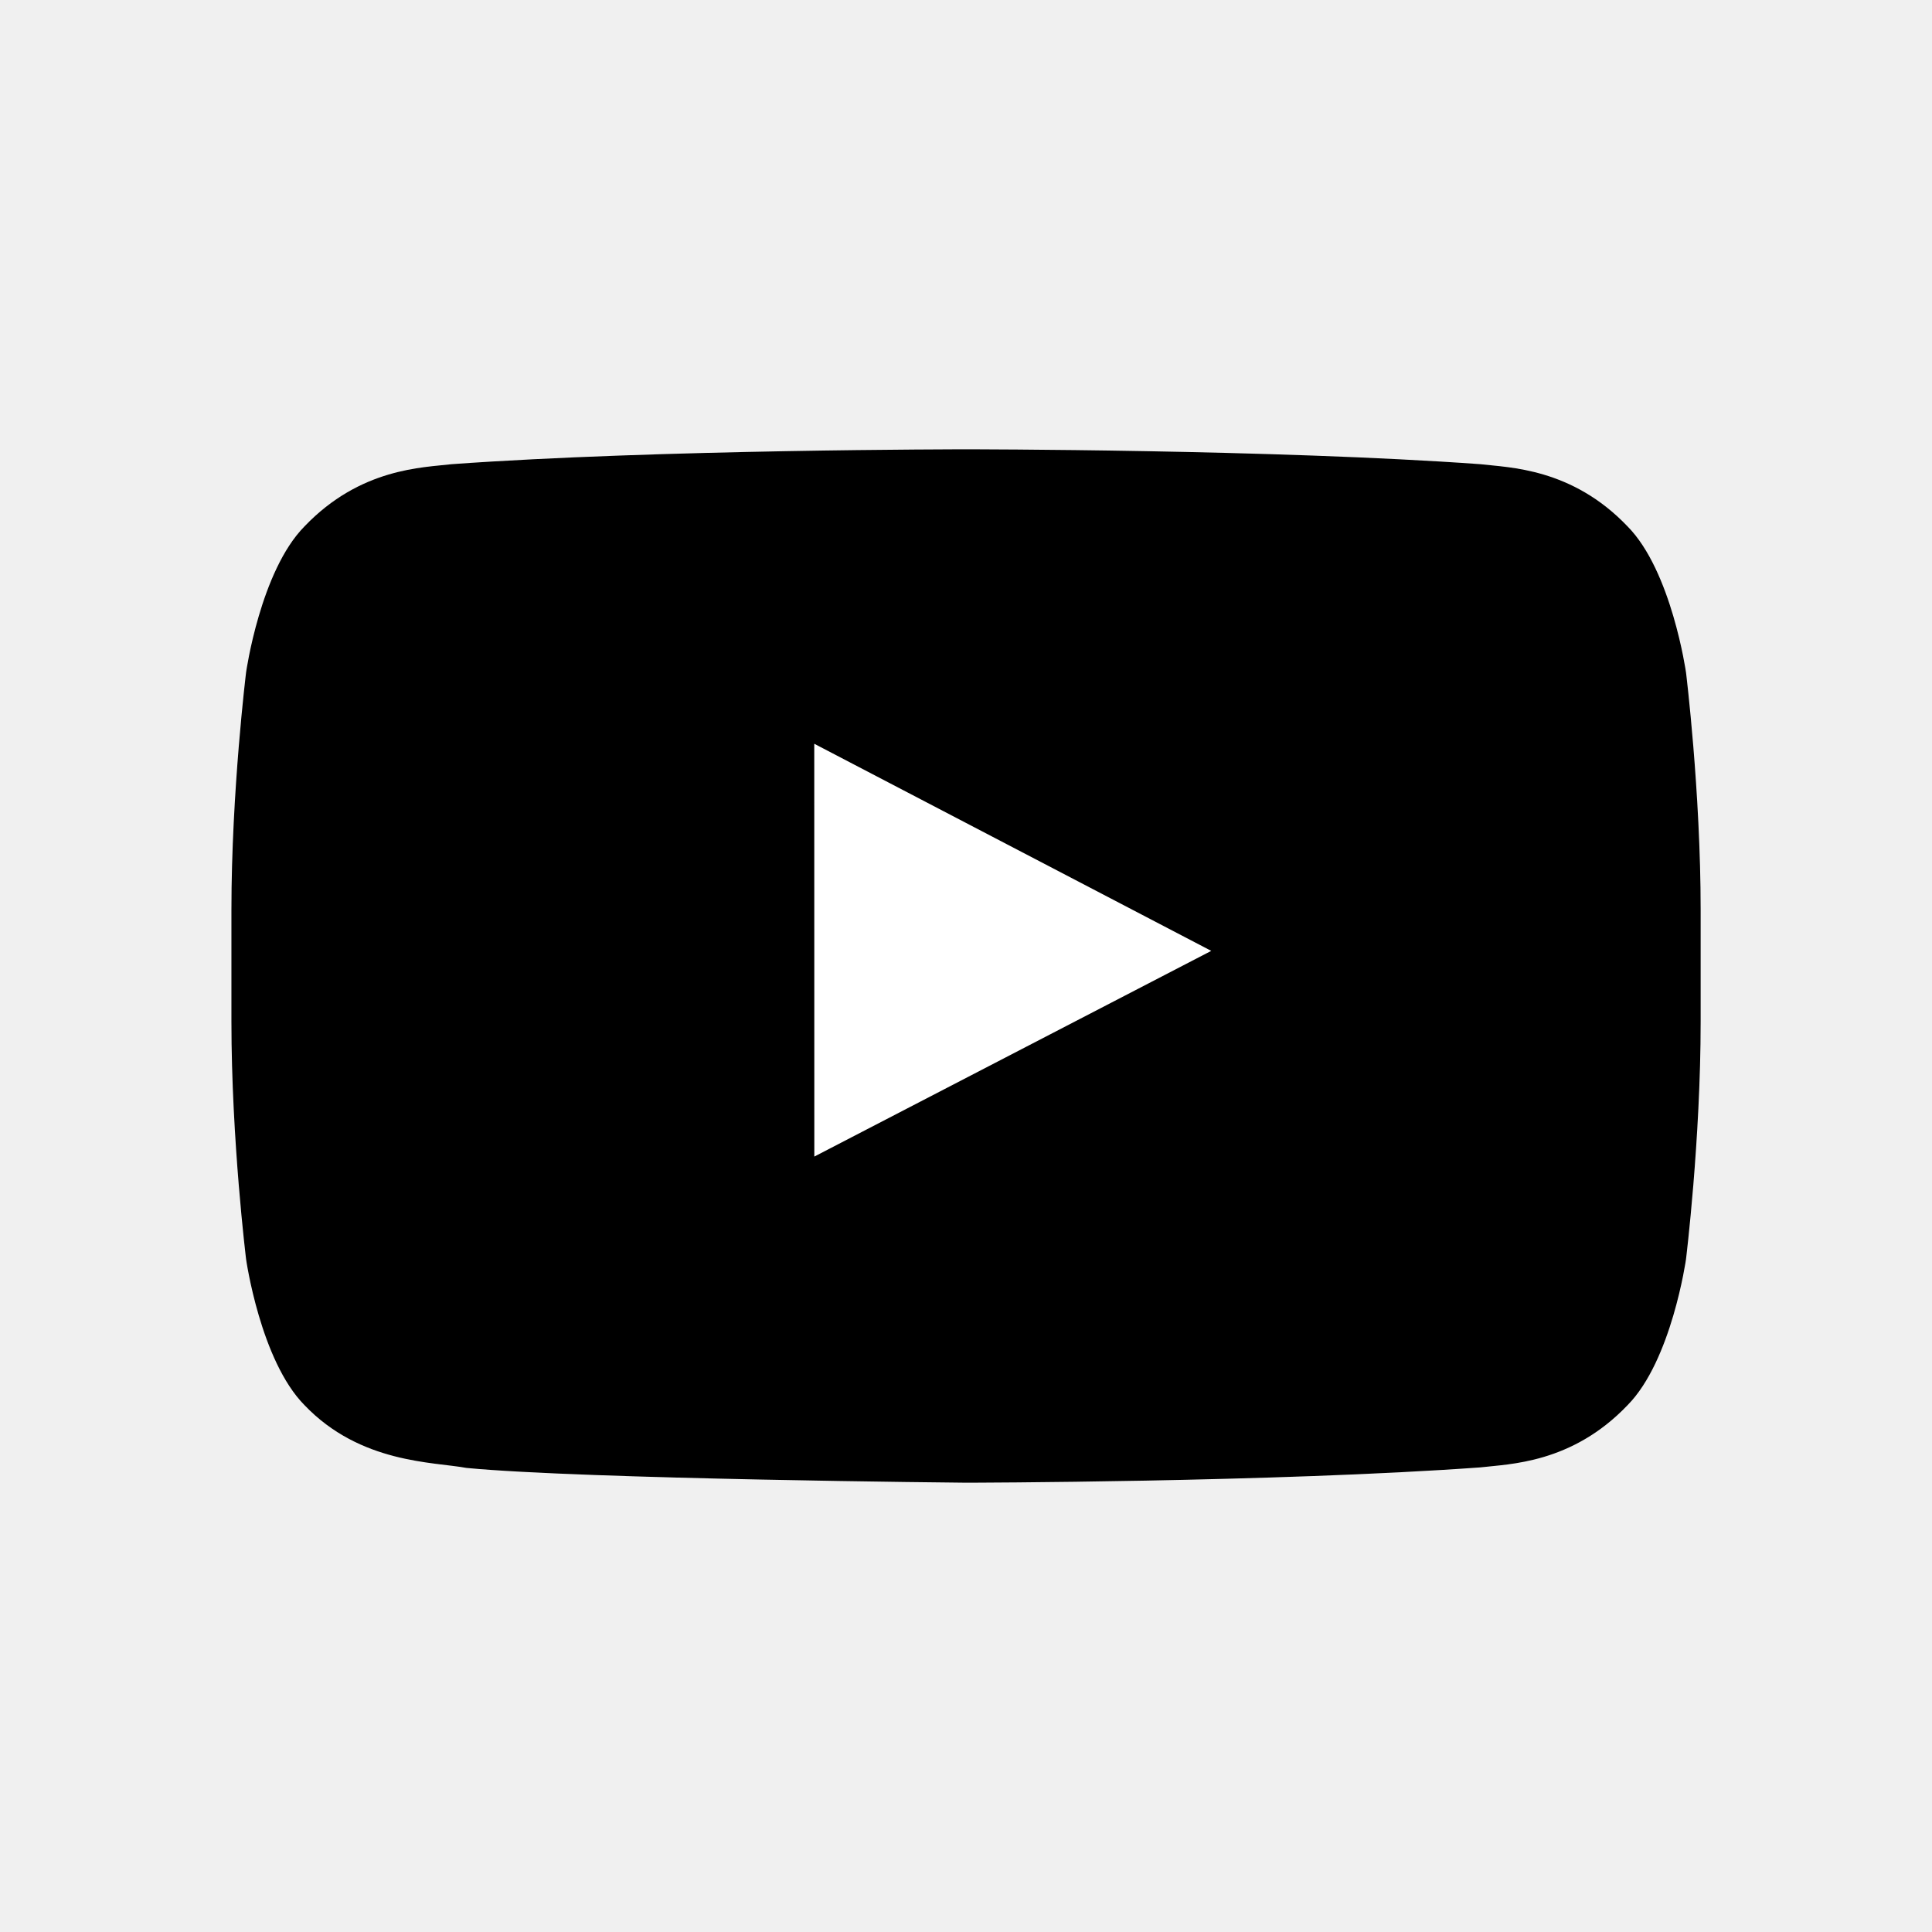
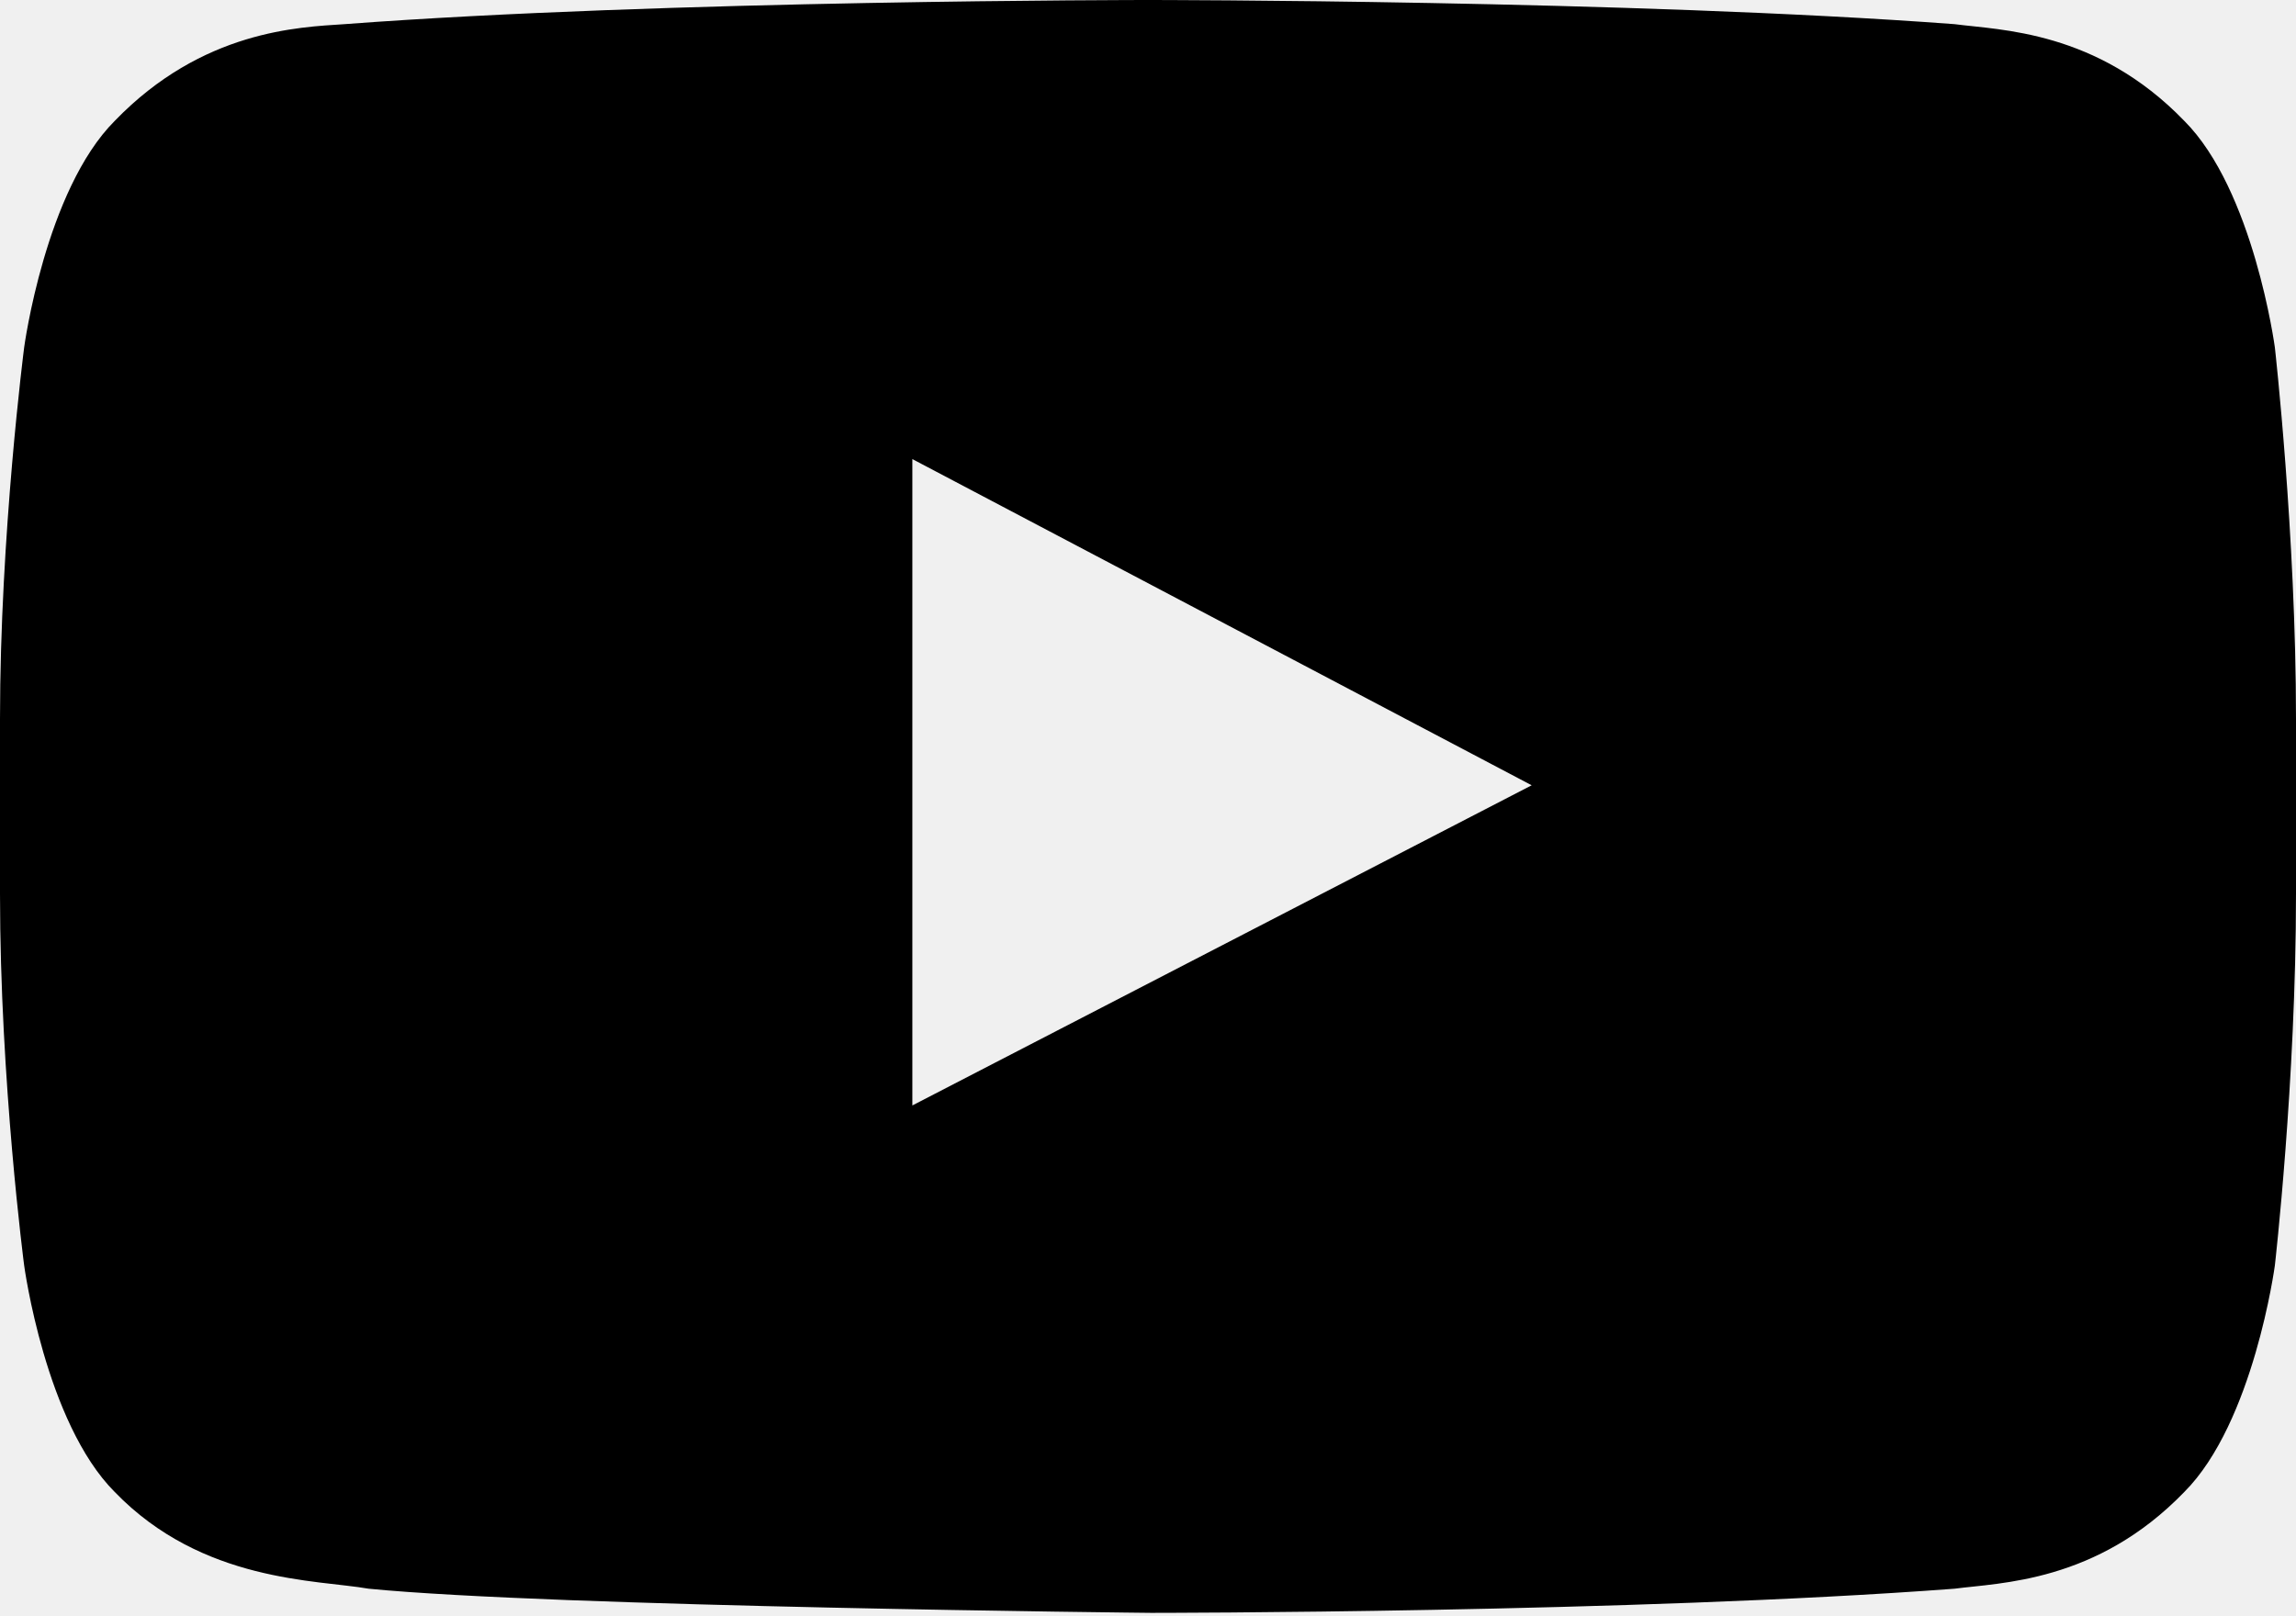
- <svg xmlns="http://www.w3.org/2000/svg" height="100" width="100" version="1.1" viewBox="0 0 100 100">
+ <svg xmlns="http://www.w3.org/2000/svg" version="1.1" id="Capa_1" x="0px" y="0px" viewBox="0 0 76 53.5" style="enable-background:new 0 0 76 53.5;" xml:space="preserve">
  <g>
-     <path style="fill:#ffffff" d="m87.266 34.795s-0.744-5.241-3.024-7.549c-2.891-3.029-6.133-3.043-7.619-3.22-10.642-0.77-26.605-0.77-26.605-0.77h-0.034s-15.963 0-26.605 0.77c-1.486 0.177-4.727 0.192-7.619 3.22-2.281 2.308-3.022 7.549-3.022 7.549s-0.76 6.154-0.76 12.308v5.771c0 6.153 0.76 12.307 0.76 12.307s0.742 5.241 3.022 7.549c2.892 3.029 6.692 2.932 8.385 3.25 6.085 0.584 25.857 0.765 25.857 0.765s15.98-0.024 26.622-0.793c1.486-0.177 4.729-0.192 7.619-3.221 2.281-2.308 3.024-7.549 3.024-7.549s0.759-6.154 0.759-12.307v-5.771c0-6.154-0.759-12.308-0.759-12.308" />
-     <path style="fill:#000000" d="m42.149 59.864-0.003-21.367 20.548 10.72-20.545 10.647zm45.117-25.069s-0.744-5.241-3.024-7.549c-2.891-3.029-6.133-3.043-7.619-3.22-10.642-0.77-26.605-0.77-26.605-0.77h-0.034s-15.963 0-26.605 0.77c-1.486 0.177-4.727 0.192-7.619 3.22-2.281 2.308-3.022 7.549-3.022 7.549s-0.76 6.154-0.76 12.308v5.771c0 6.153 0.76 12.307 0.76 12.307s0.742 5.241 3.022 7.549c2.892 3.029 6.692 2.932 8.385 3.25 6.085 0.584 25.857 0.765 25.857 0.765s15.98-0.024 26.622-0.793c1.486-0.177 4.729-0.192 7.619-3.221 2.281-2.308 3.024-7.549 3.024-7.549s0.759-6.154 0.759-12.307v-5.771c0-6.154-0.759-12.308-0.759-12.308" />
+     <path d="M30.2,36.6l0-21.4L50.7,26C50.7,26,30.2,36.6,30.2,36.6z M75.3,11.5c0,0-0.7-5.2-3-7.5c-2.9-3-6.1-3-7.6-3.2   C54,0,38,0,38,0h0c0,0-16,0-26.6,0.8C9.9,0.9,6.7,1,3.8,4c-2.3,2.3-3,7.5-3,7.5S0,17.7,0,23.8v5.8c0,6.2,0.8,12.3,0.8,12.3   s0.7,5.2,3,7.5c2.9,3,6.7,2.9,8.4,3.2c6.1,0.6,25.9,0.8,25.9,0.8s16,0,26.6-0.8c1.5-0.2,4.7-0.2,7.6-3.2c2.3-2.3,3-7.5,3-7.5   S76,35.8,76,29.6v-5.8C76,17.7,75.3,11.5,75.3,11.5" />
  </g>
</svg>
